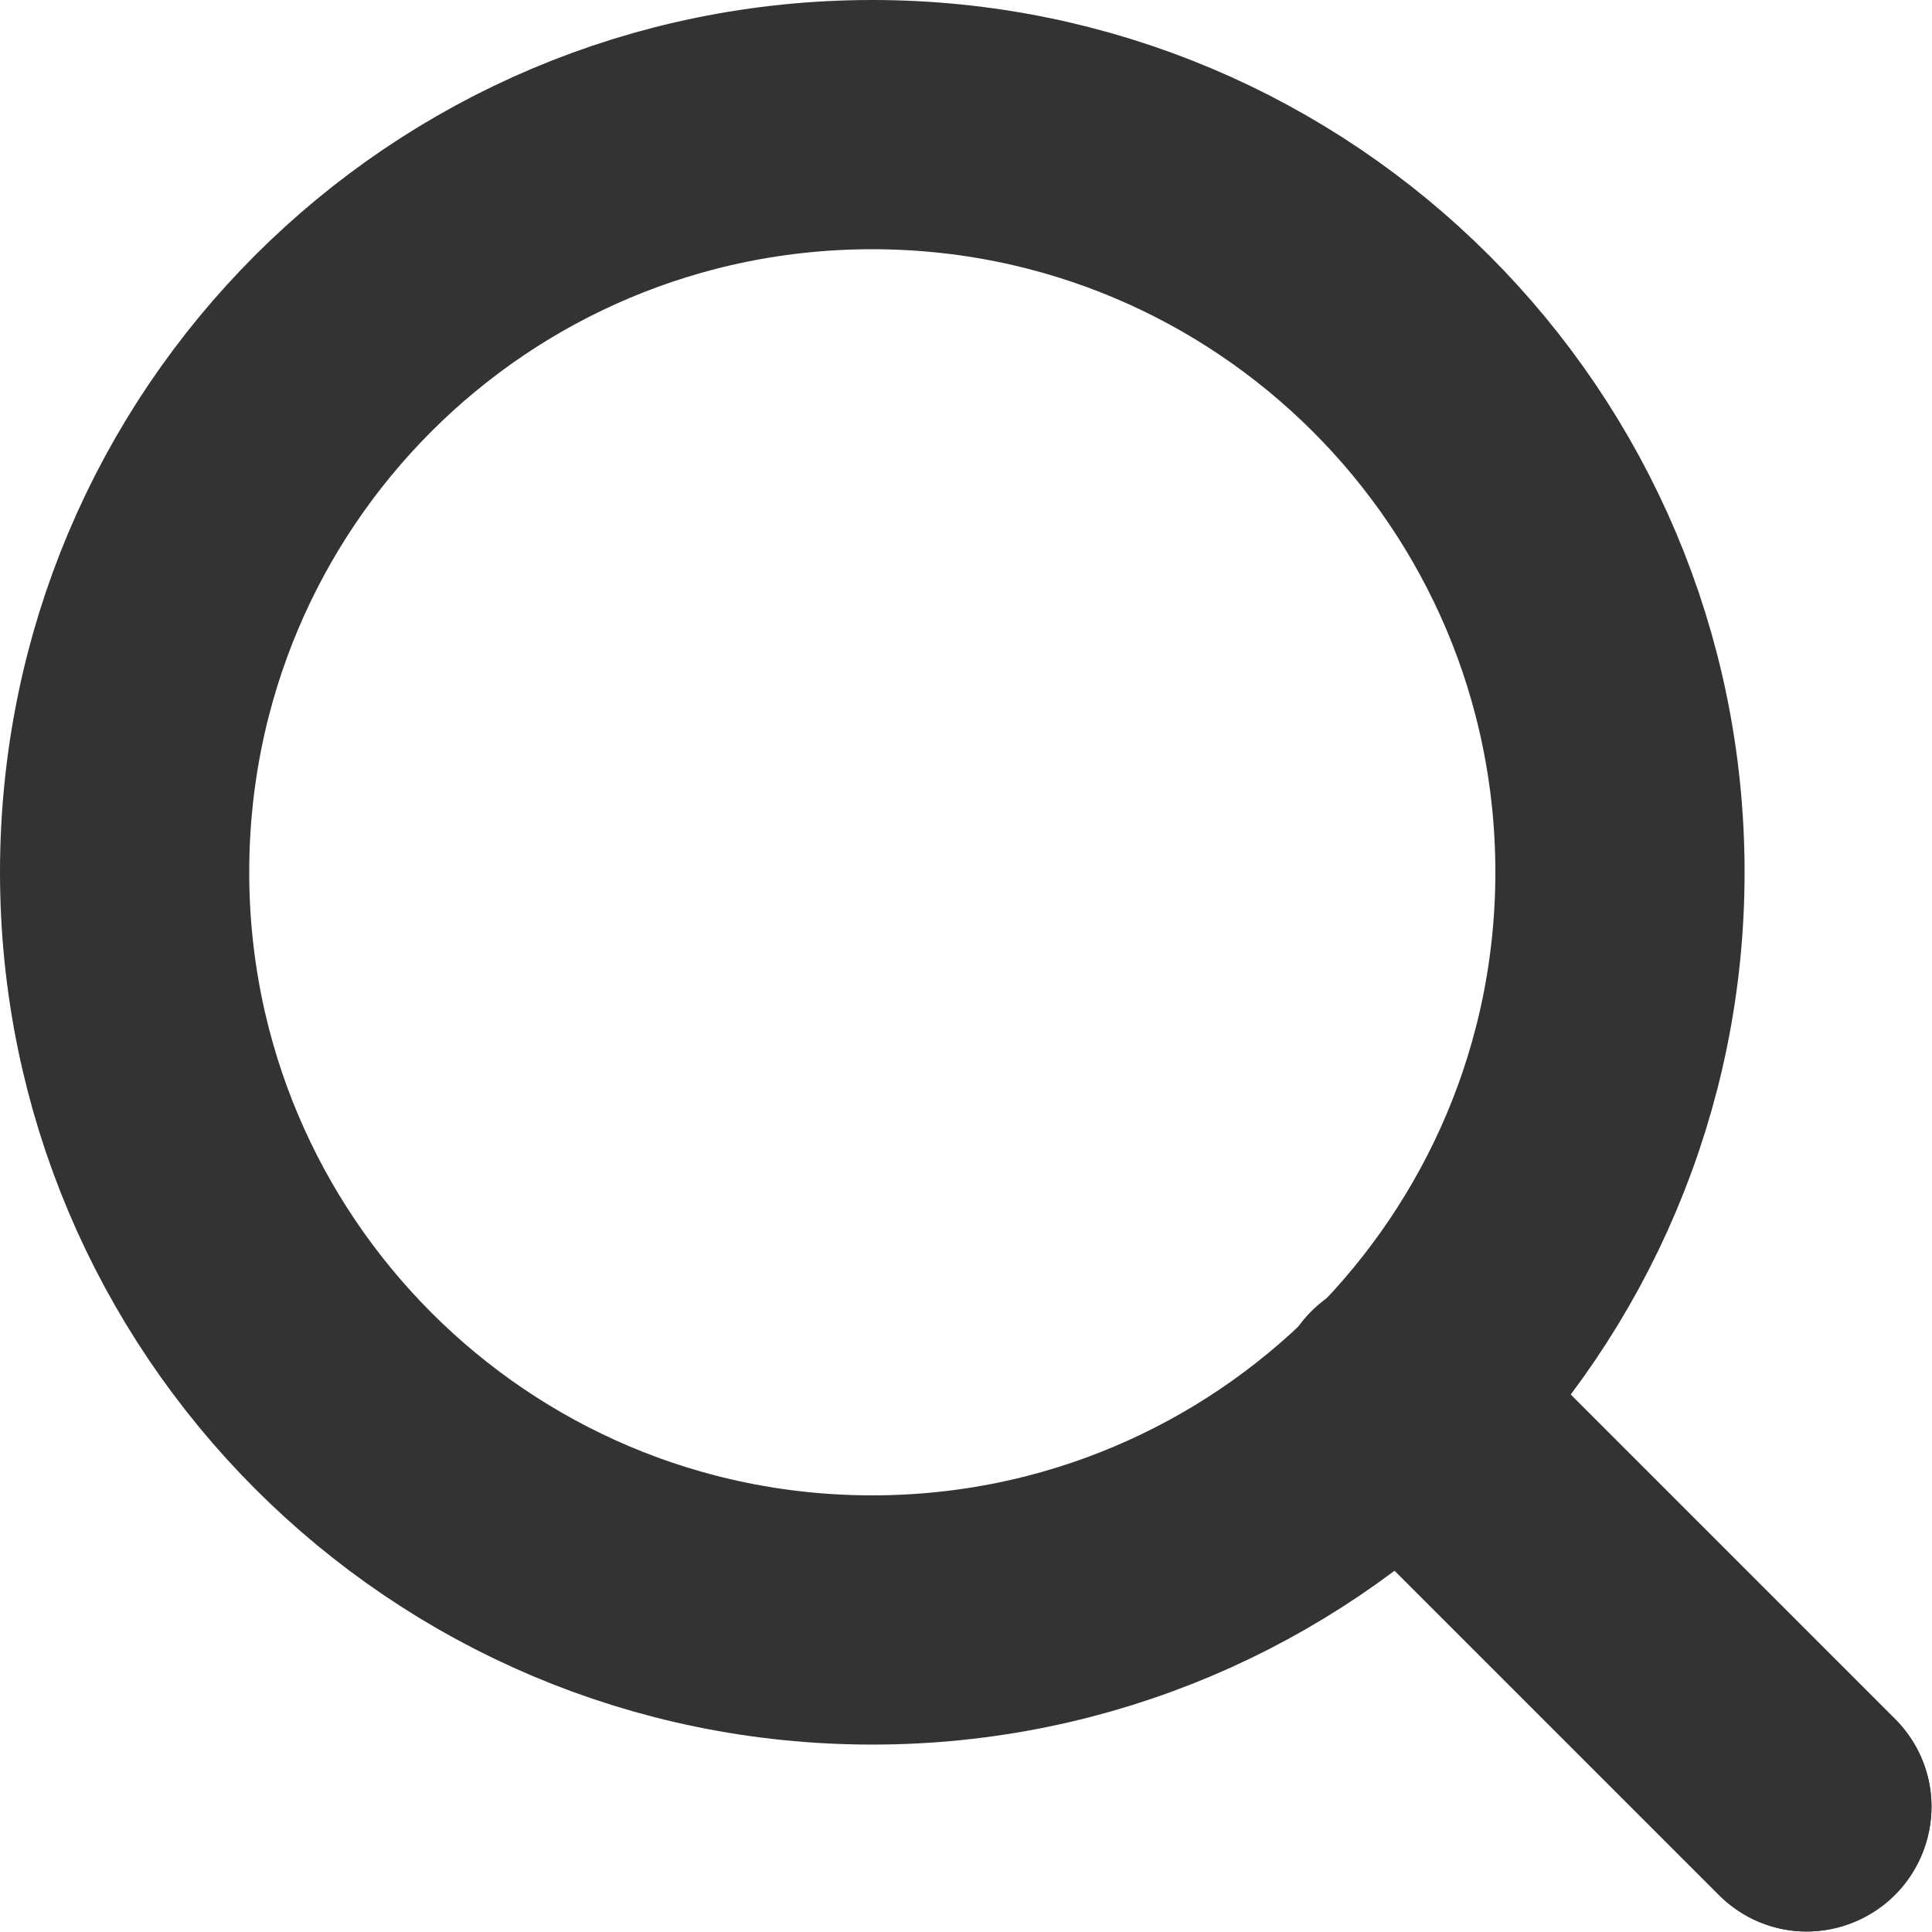
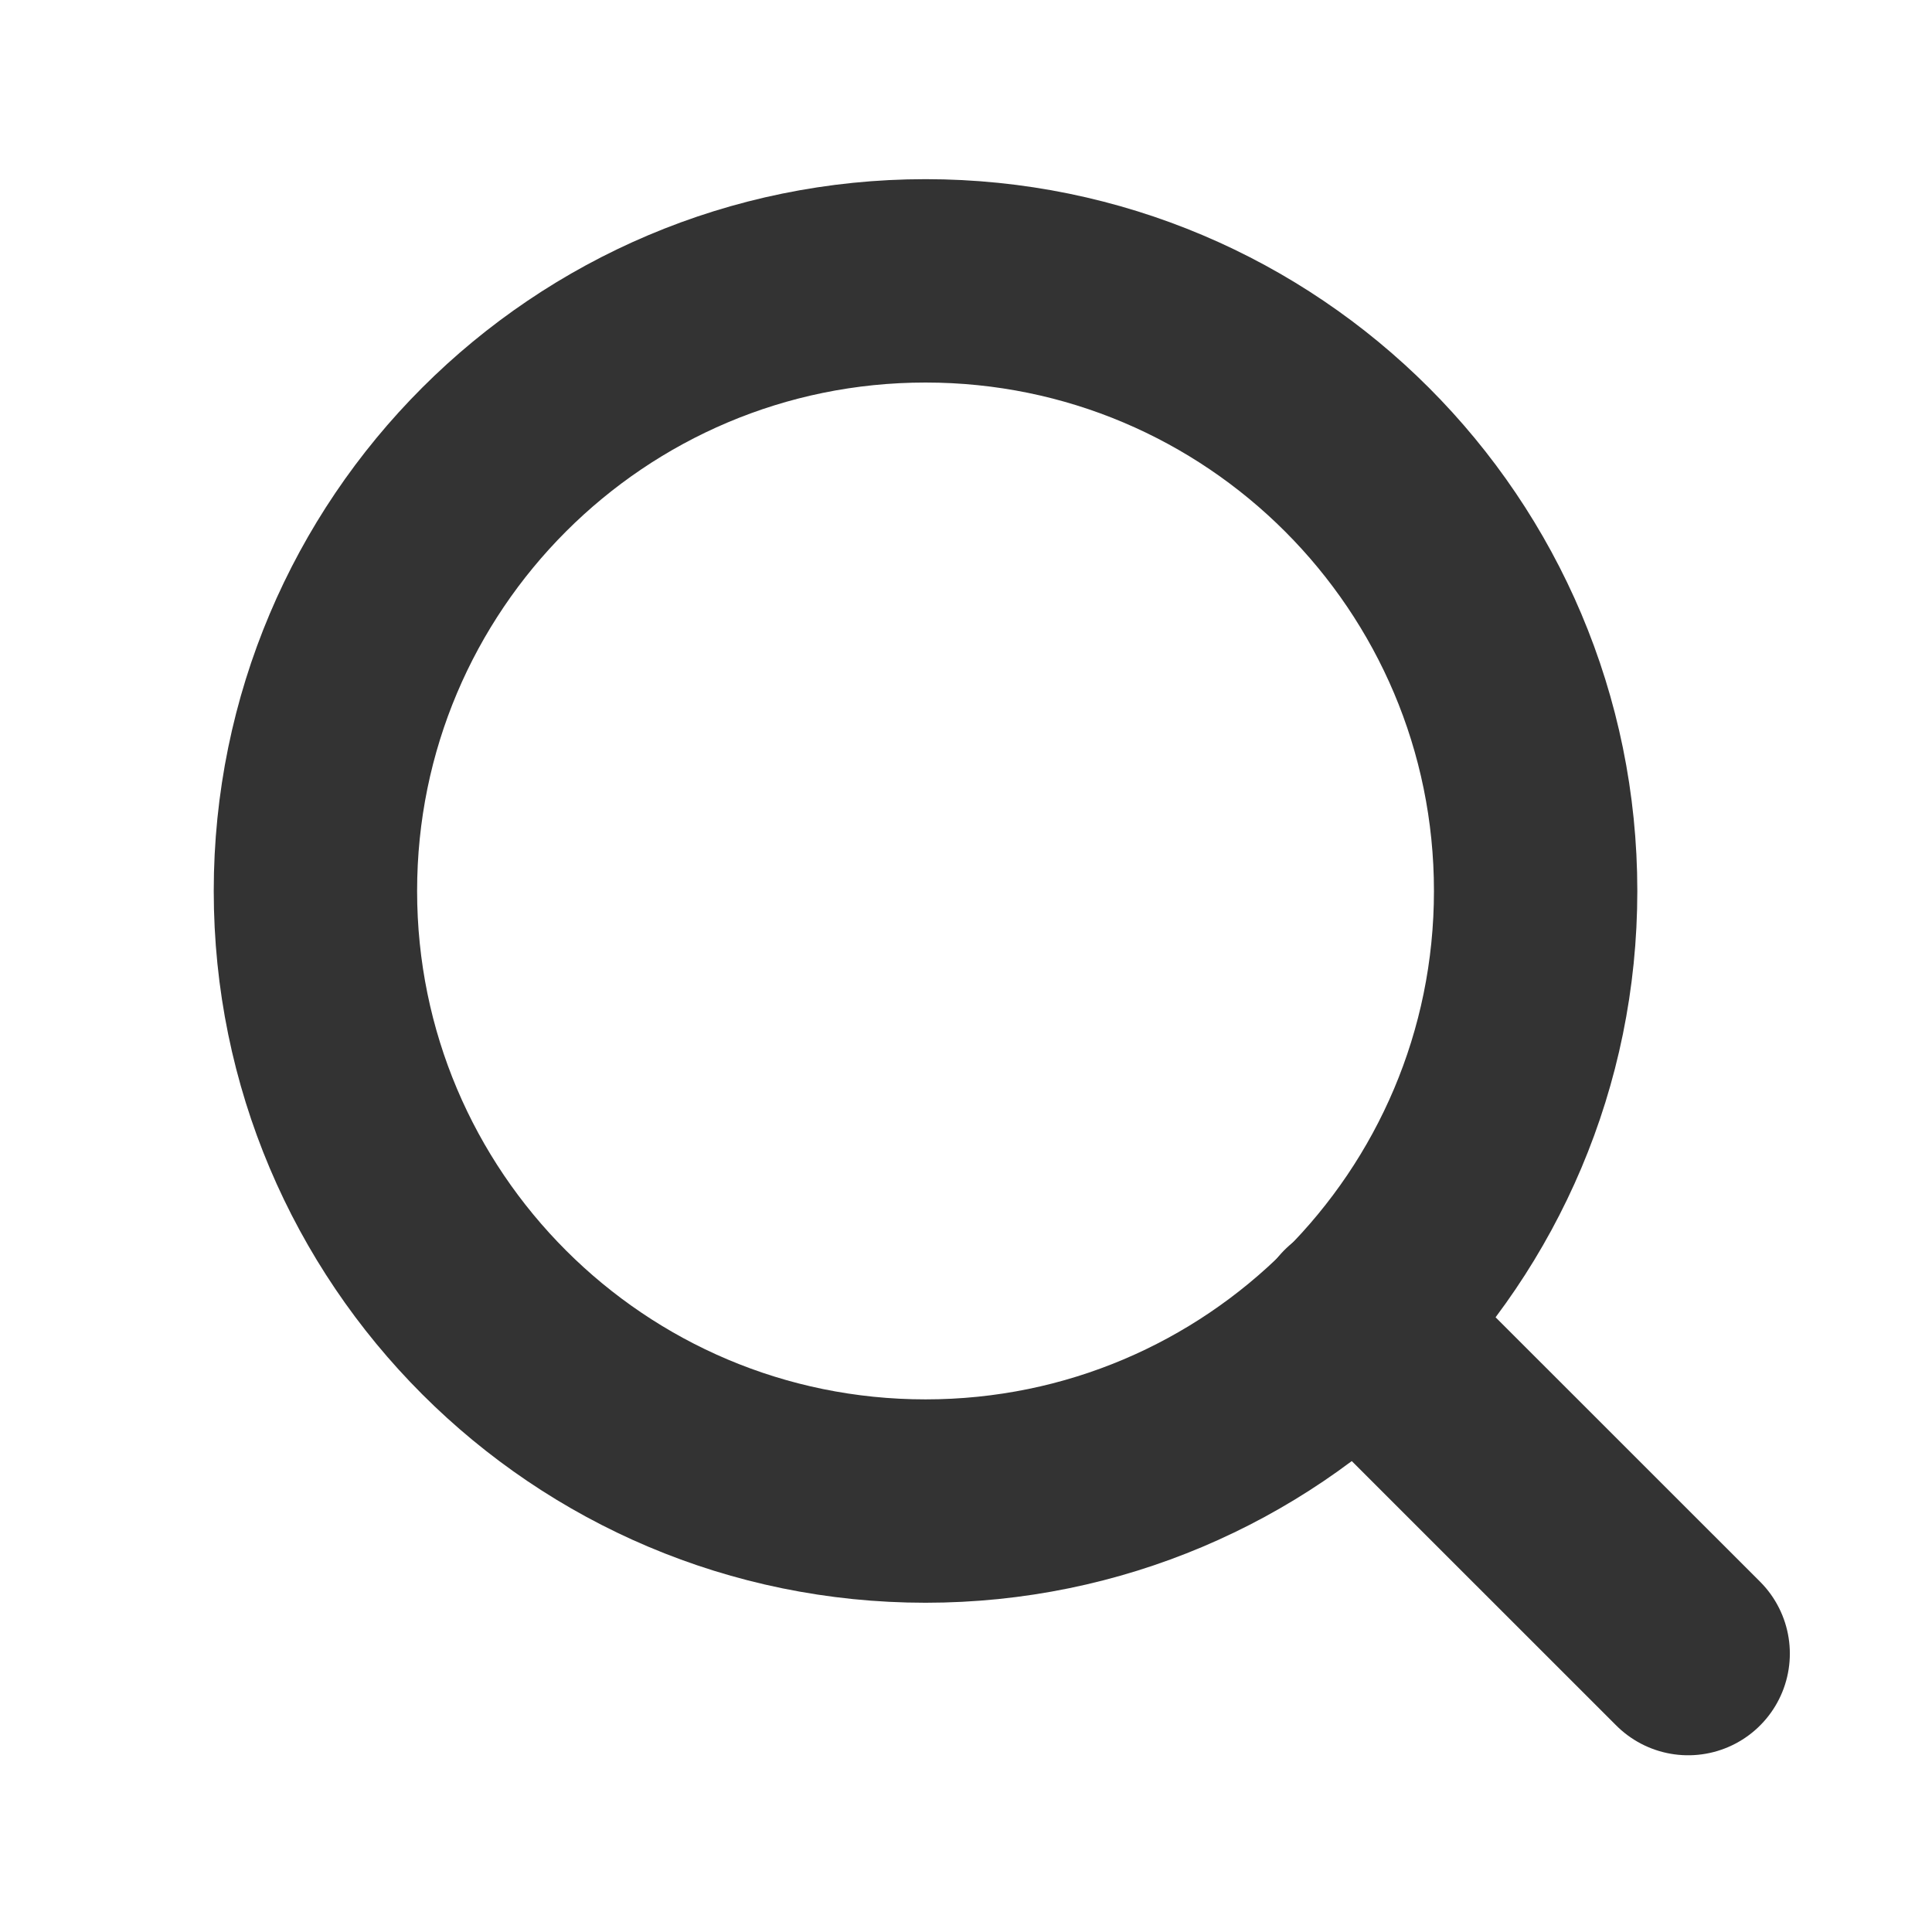
- <svg xmlns="http://www.w3.org/2000/svg" width="15.504" height="15.504" viewBox="0 0 15.504 15.504" fill="none">
-   <defs />
-   <path id="Vector" d="M7 13C3.68 13 1 10.31 1 7C1 3.68 3.68 1 7 1C10.31 1 13 3.68 13 7C13 10.31 10.31 13 7 13Z" stroke="#333333" stroke-opacity="1" stroke-width="2" stroke-linejoin="round" />
-   <path id="Vector" d="M15.17 13.79L15.2 13.79C15.6 14.18 15.6 14.81 15.2 15.2C14.81 15.6 14.18 15.6 13.79 15.2L13.79 15.17L15.17 13.79ZM10.55 11.94L10.53 11.94C10.13 11.54 10.13 10.92 10.53 10.53C10.92 10.13 11.54 10.13 11.94 10.53L11.94 10.55L10.55 11.94Z" fill="#333333" fill-opacity="1" fill-rule="nonzero" />
-   <path id="Vector" d="M14.5 14.5L11.23 11.23" stroke="#333333" stroke-opacity="1" stroke-width="2" stroke-linejoin="round" stroke-linecap="round" />
+ <svg xmlns="http://www.w3.org/2000/svg" width="19" height="19" viewBox="0 0 19 19" fill="none">
+   <path d="M9.102 14.762C12.416 14.762 15.102 12.076 15.102 8.762C15.102 5.449 12.416 2.762 9.102 2.762C5.788 2.762 3.102 5.449 3.102 8.762C3.102 12.076 5.788 14.762 9.102 14.762Z" stroke="#333333" stroke-width="2" stroke-linecap="round" stroke-linejoin="round" />
+   <path d="M16.602 16.262L13.339 13" stroke="#333333" stroke-width="2" stroke-linecap="round" stroke-linejoin="round" />
</svg>
